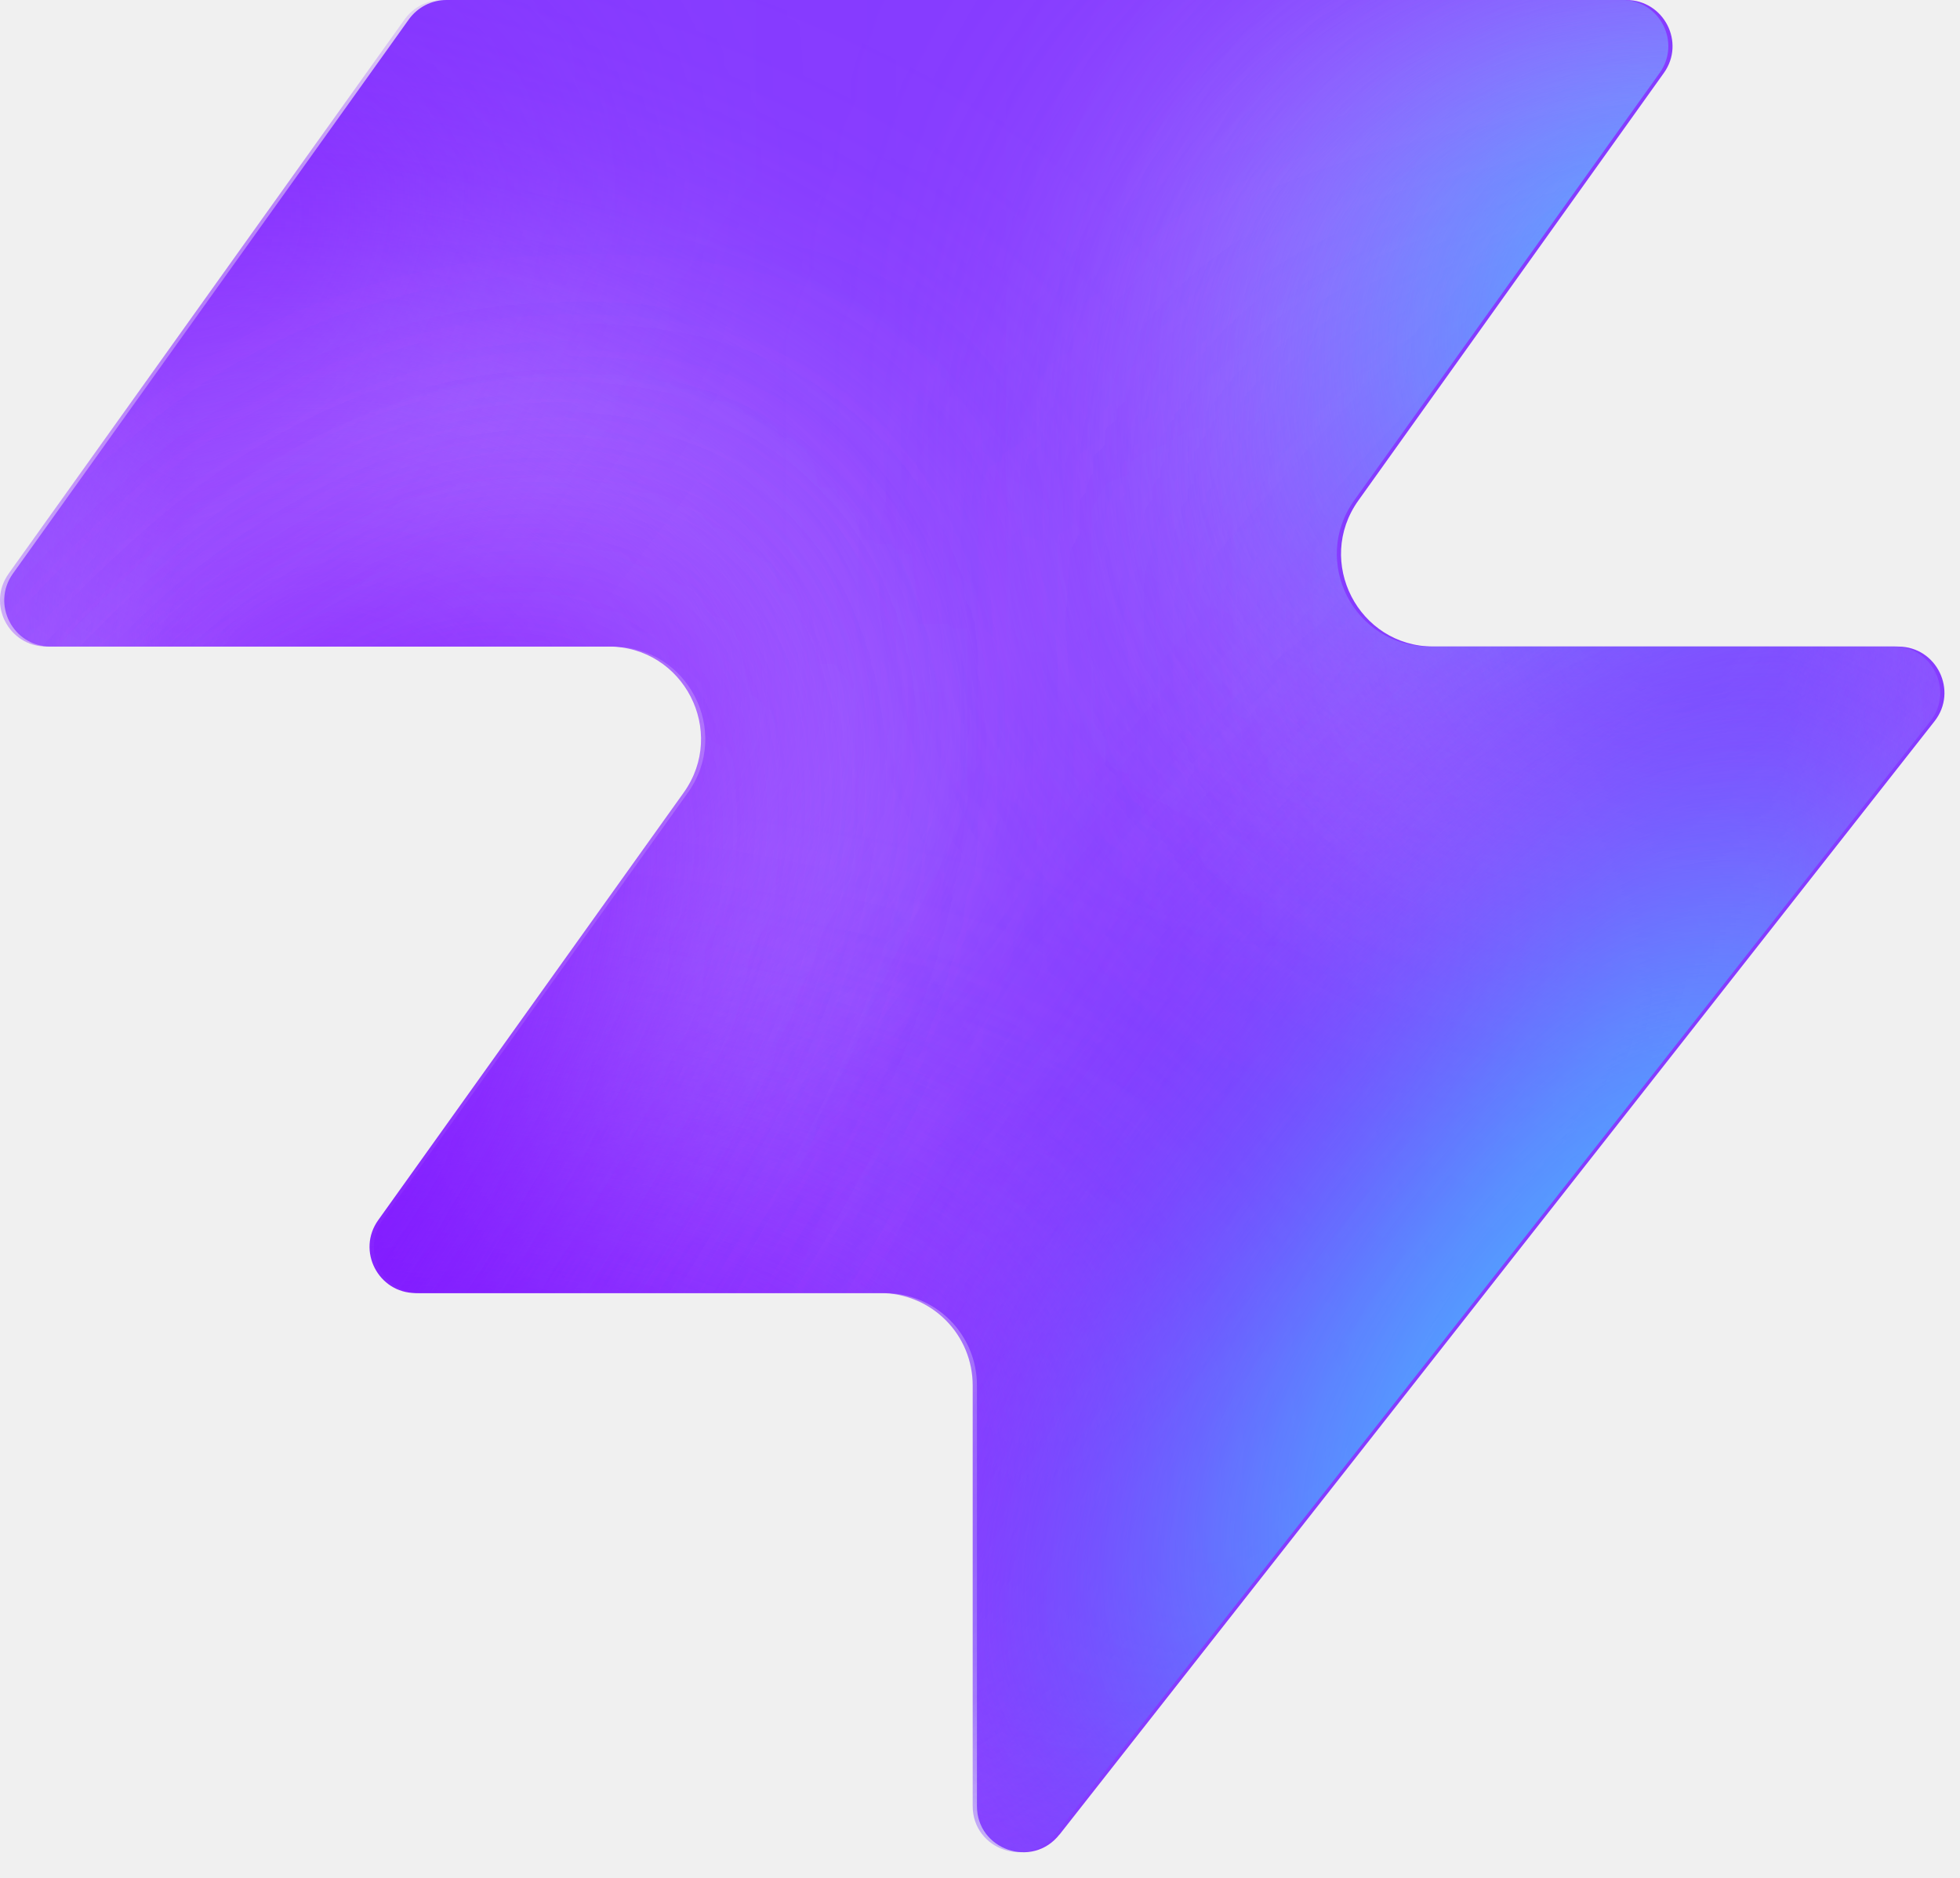
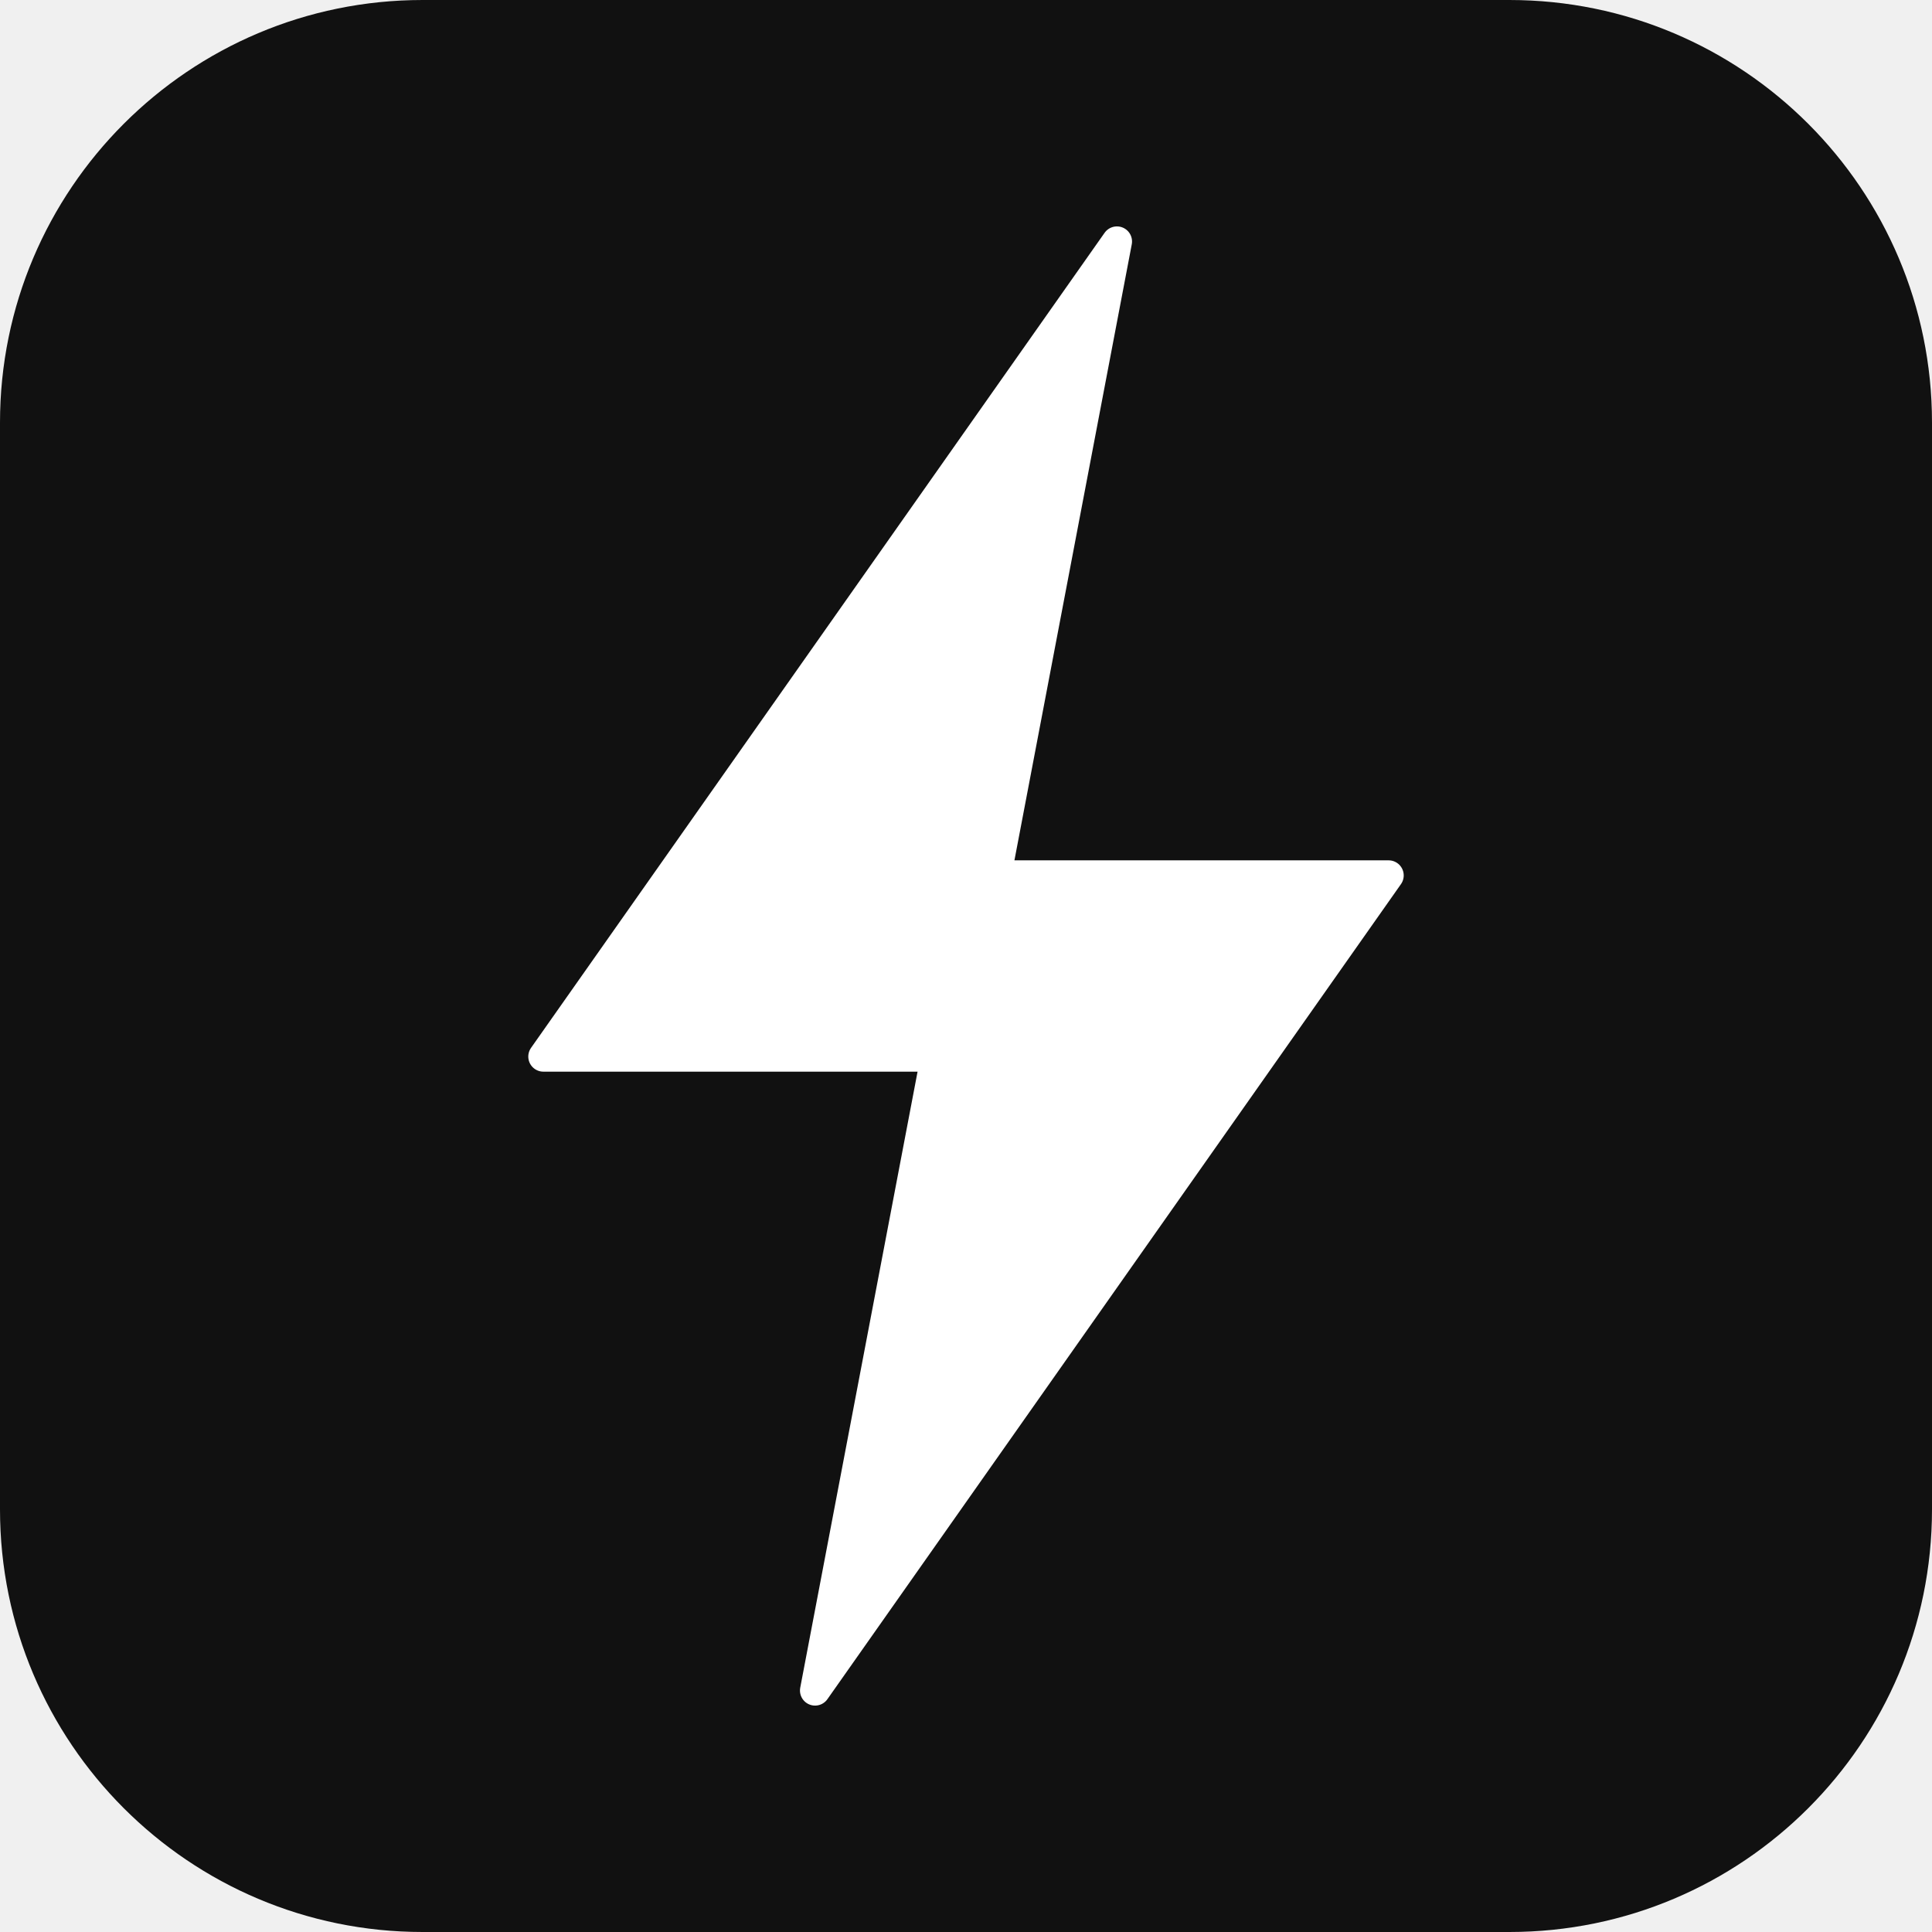
- <svg xmlns="http://www.w3.org/2000/svg" width="48" height="46" fill="none" viewBox="0 0 48 46">
-   <path fill="#863bff" d="M25.946 44.938c-.664.845-2.021.375-2.021-.698V33.937a2.26 2.26 0 0 0-2.262-2.262H10.287c-.92 0-1.456-1.04-.92-1.788l7.48-10.471c1.07-1.497 0-3.578-1.842-3.578H1.237c-.92 0-1.456-1.04-.92-1.788L10.013.474c.214-.297.556-.474.92-.474h28.894c.92 0 1.456 1.04.92 1.788l-7.48 10.471c-1.07 1.498 0 3.579 1.842 3.579h11.377c.943 0 1.473 1.088.89 1.83L25.947 44.94z" style="fill:#863bff;fill:color(display-p3 .525 .23 1);fill-opacity:1" />
-   <mask id="a" width="48" height="46" x="0" y="0" maskUnits="userSpaceOnUse" style="mask-type:alpha">
-     <path fill="#000" d="M25.842 44.938c-.664.844-2.021.375-2.021-.698V33.937a2.26 2.26 0 0 0-2.262-2.262H10.183c-.92 0-1.456-1.04-.92-1.788l7.48-10.471c1.07-1.498 0-3.579-1.842-3.579H1.133c-.92 0-1.456-1.04-.92-1.787L9.91.473c.214-.297.556-.474.92-.474h28.894c.92 0 1.456 1.04.92 1.788l-7.48 10.471c-1.07 1.498 0 3.578 1.842 3.578h11.377c.943 0 1.473 1.088.89 1.832L25.843 44.94z" style="fill:#000;fill-opacity:1" />
-   </mask>
-   <g mask="url(#a)">
-     <g filter="url(#b)">
-       <ellipse cx="5.508" cy="14.704" fill="#ede6ff" rx="5.508" ry="14.704" style="fill:#ede6ff;fill:color(display-p3 .927 .903 1);fill-opacity:1" transform="matrix(.00324 1 1 -.00324 -4.47 31.516)" />
-     </g>
-     <g filter="url(#c)">
-       <ellipse cx="10.399" cy="29.851" fill="#ede6ff" rx="10.399" ry="29.851" style="fill:#ede6ff;fill:color(display-p3 .927 .903 1);fill-opacity:1" transform="matrix(.00324 1 1 -.00324 -39.328 7.883)" />
-     </g>
-     <g filter="url(#d)">
-       <ellipse cx="5.508" cy="30.487" fill="#7e14ff" rx="5.508" ry="30.487" style="fill:#7e14ff;fill:color(display-p3 .492 .077 1);fill-opacity:1" transform="rotate(89.814 -25.913 -14.639)scale(1 -1)" />
-     </g>
-     <g filter="url(#e)">
-       <ellipse cx="5.508" cy="30.599" fill="#7e14ff" rx="5.508" ry="30.599" style="fill:#7e14ff;fill:color(display-p3 .492 .077 1);fill-opacity:1" transform="rotate(89.814 -32.644 -3.334)scale(1 -1)" />
-     </g>
-     <g filter="url(#f)">
-       <ellipse cx="5.508" cy="30.599" fill="#7e14ff" rx="5.508" ry="30.599" style="fill:#7e14ff;fill:color(display-p3 .492 .077 1);fill-opacity:1" transform="matrix(.00324 1 1 -.00324 -34.34 30.47)" />
-     </g>
-     <g filter="url(#g)">
-       <ellipse cx="14.072" cy="22.078" fill="#ede6ff" rx="14.072" ry="22.078" style="fill:#ede6ff;fill:color(display-p3 .927 .903 1);fill-opacity:1" transform="rotate(93.35 24.506 48.493)scale(-1 1)" />
-     </g>
-     <g filter="url(#h)">
-       <ellipse cx="3.47" cy="21.501" fill="#7e14ff" rx="3.47" ry="21.501" style="fill:#7e14ff;fill:color(display-p3 .492 .077 1);fill-opacity:1" transform="rotate(89.009 28.708 47.59)scale(-1 1)" />
-     </g>
-     <g filter="url(#i)">
-       <ellipse cx="3.47" cy="21.501" fill="#7e14ff" rx="3.47" ry="21.501" style="fill:#7e14ff;fill:color(display-p3 .492 .077 1);fill-opacity:1" transform="rotate(89.009 28.708 47.59)scale(-1 1)" />
-     </g>
-     <g filter="url(#j)">
-       <ellipse cx=".387" cy="8.972" fill="#7e14ff" rx="4.407" ry="29.108" style="fill:#7e14ff;fill:color(display-p3 .492 .077 1);fill-opacity:1" transform="rotate(39.51 .387 8.972)" />
-     </g>
-     <g filter="url(#k)">
-       <ellipse cx="47.523" cy="-6.092" fill="#7e14ff" rx="4.407" ry="29.108" style="fill:#7e14ff;fill:color(display-p3 .492 .077 1);fill-opacity:1" transform="rotate(37.892 47.523 -6.092)" />
-     </g>
-     <g filter="url(#l)">
-       <ellipse cx="41.412" cy="6.333" fill="#47bfff" rx="5.971" ry="9.665" style="fill:#47bfff;fill:color(display-p3 .28 .748 1);fill-opacity:1" transform="rotate(37.892 41.412 6.333)" />
-     </g>
-     <g filter="url(#m)">
-       <ellipse cx="-1.879" cy="38.332" fill="#7e14ff" rx="4.407" ry="29.108" style="fill:#7e14ff;fill:color(display-p3 .492 .077 1);fill-opacity:1" transform="rotate(37.892 -1.88 38.332)" />
-     </g>
-     <g filter="url(#n)">
-       <ellipse cx="-1.879" cy="38.332" fill="#7e14ff" rx="4.407" ry="29.108" style="fill:#7e14ff;fill:color(display-p3 .492 .077 1);fill-opacity:1" transform="rotate(37.892 -1.88 38.332)" />
-     </g>
-     <g filter="url(#o)">
-       <ellipse cx="35.651" cy="29.907" fill="#7e14ff" rx="4.407" ry="29.108" style="fill:#7e14ff;fill:color(display-p3 .492 .077 1);fill-opacity:1" transform="rotate(37.892 35.651 29.907)" />
-     </g>
-     <g filter="url(#p)">
-       <ellipse cx="38.418" cy="32.4" fill="#47bfff" rx="5.971" ry="15.297" style="fill:#47bfff;fill:color(display-p3 .28 .748 1);fill-opacity:1" transform="rotate(37.892 38.418 32.4)" />
-     </g>
-   </g>
-   <defs>
-     <filter id="b" width="60.045" height="41.654" x="-19.77" y="16.149" color-interpolation-filters="sRGB" filterUnits="userSpaceOnUse">
-       <feFlood flood-opacity="0" result="BackgroundImageFix" />
-       <feBlend in="SourceGraphic" in2="BackgroundImageFix" result="shape" />
-       <feGaussianBlur result="effect1_foregroundBlur_2002_17158" stdDeviation="7.659" />
-     </filter>
-     <filter id="c" width="90.34" height="51.437" x="-54.613" y="-7.533" color-interpolation-filters="sRGB" filterUnits="userSpaceOnUse">
-       <feFlood flood-opacity="0" result="BackgroundImageFix" />
-       <feBlend in="SourceGraphic" in2="BackgroundImageFix" result="shape" />
-       <feGaussianBlur result="effect1_foregroundBlur_2002_17158" stdDeviation="7.659" />
-     </filter>
-     <filter id="d" width="79.355" height="29.4" x="-49.64" y="2.03" color-interpolation-filters="sRGB" filterUnits="userSpaceOnUse">
-       <feFlood flood-opacity="0" result="BackgroundImageFix" />
-       <feBlend in="SourceGraphic" in2="BackgroundImageFix" result="shape" />
-       <feGaussianBlur result="effect1_foregroundBlur_2002_17158" stdDeviation="4.596" />
-     </filter>
-     <filter id="e" width="79.579" height="29.4" x="-45.045" y="20.029" color-interpolation-filters="sRGB" filterUnits="userSpaceOnUse">
-       <feFlood flood-opacity="0" result="BackgroundImageFix" />
-       <feBlend in="SourceGraphic" in2="BackgroundImageFix" result="shape" />
-       <feGaussianBlur result="effect1_foregroundBlur_2002_17158" stdDeviation="4.596" />
-     </filter>
-     <filter id="f" width="79.579" height="29.4" x="-43.513" y="21.178" color-interpolation-filters="sRGB" filterUnits="userSpaceOnUse">
-       <feFlood flood-opacity="0" result="BackgroundImageFix" />
-       <feBlend in="SourceGraphic" in2="BackgroundImageFix" result="shape" />
-       <feGaussianBlur result="effect1_foregroundBlur_2002_17158" stdDeviation="4.596" />
-     </filter>
-     <filter id="g" width="74.749" height="58.852" x="15.756" y="-17.901" color-interpolation-filters="sRGB" filterUnits="userSpaceOnUse">
-       <feFlood flood-opacity="0" result="BackgroundImageFix" />
-       <feBlend in="SourceGraphic" in2="BackgroundImageFix" result="shape" />
-       <feGaussianBlur result="effect1_foregroundBlur_2002_17158" stdDeviation="7.659" />
-     </filter>
-     <filter id="h" width="61.377" height="25.362" x="23.548" y="2.284" color-interpolation-filters="sRGB" filterUnits="userSpaceOnUse">
-       <feFlood flood-opacity="0" result="BackgroundImageFix" />
-       <feBlend in="SourceGraphic" in2="BackgroundImageFix" result="shape" />
-       <feGaussianBlur result="effect1_foregroundBlur_2002_17158" stdDeviation="4.596" />
-     </filter>
-     <filter id="i" width="61.377" height="25.362" x="23.548" y="2.284" color-interpolation-filters="sRGB" filterUnits="userSpaceOnUse">
-       <feFlood flood-opacity="0" result="BackgroundImageFix" />
-       <feBlend in="SourceGraphic" in2="BackgroundImageFix" result="shape" />
-       <feGaussianBlur result="effect1_foregroundBlur_2002_17158" stdDeviation="4.596" />
-     </filter>
-     <filter id="j" width="56.045" height="63.649" x="-27.636" y="-22.853" color-interpolation-filters="sRGB" filterUnits="userSpaceOnUse">
-       <feFlood flood-opacity="0" result="BackgroundImageFix" />
-       <feBlend in="SourceGraphic" in2="BackgroundImageFix" result="shape" />
-       <feGaussianBlur result="effect1_foregroundBlur_2002_17158" stdDeviation="4.596" />
-     </filter>
-     <filter id="k" width="54.814" height="64.646" x="20.116" y="-38.415" color-interpolation-filters="sRGB" filterUnits="userSpaceOnUse">
-       <feFlood flood-opacity="0" result="BackgroundImageFix" />
-       <feBlend in="SourceGraphic" in2="BackgroundImageFix" result="shape" />
-       <feGaussianBlur result="effect1_foregroundBlur_2002_17158" stdDeviation="4.596" />
-     </filter>
-     <filter id="l" width="33.541" height="35.313" x="24.641" y="-11.323" color-interpolation-filters="sRGB" filterUnits="userSpaceOnUse">
-       <feFlood flood-opacity="0" result="BackgroundImageFix" />
-       <feBlend in="SourceGraphic" in2="BackgroundImageFix" result="shape" />
-       <feGaussianBlur result="effect1_foregroundBlur_2002_17158" stdDeviation="4.596" />
-     </filter>
-     <filter id="m" width="54.814" height="64.646" x="-29.286" y="6.009" color-interpolation-filters="sRGB" filterUnits="userSpaceOnUse">
-       <feFlood flood-opacity="0" result="BackgroundImageFix" />
-       <feBlend in="SourceGraphic" in2="BackgroundImageFix" result="shape" />
-       <feGaussianBlur result="effect1_foregroundBlur_2002_17158" stdDeviation="4.596" />
-     </filter>
-     <filter id="n" width="54.814" height="64.646" x="-29.286" y="6.009" color-interpolation-filters="sRGB" filterUnits="userSpaceOnUse">
-       <feFlood flood-opacity="0" result="BackgroundImageFix" />
-       <feBlend in="SourceGraphic" in2="BackgroundImageFix" result="shape" />
-       <feGaussianBlur result="effect1_foregroundBlur_2002_17158" stdDeviation="4.596" />
-     </filter>
-     <filter id="o" width="54.814" height="64.646" x="8.244" y="-2.416" color-interpolation-filters="sRGB" filterUnits="userSpaceOnUse">
-       <feFlood flood-opacity="0" result="BackgroundImageFix" />
-       <feBlend in="SourceGraphic" in2="BackgroundImageFix" result="shape" />
-       <feGaussianBlur result="effect1_foregroundBlur_2002_17158" stdDeviation="4.596" />
-     </filter>
-     <filter id="p" width="39.409" height="43.623" x="18.713" y="10.588" color-interpolation-filters="sRGB" filterUnits="userSpaceOnUse">
-       <feFlood flood-opacity="0" result="BackgroundImageFix" />
-       <feBlend in="SourceGraphic" in2="BackgroundImageFix" result="shape" />
-       <feGaussianBlur result="effect1_foregroundBlur_2002_17158" stdDeviation="4.596" />
-     </filter>
-   </defs>
+ <svg xmlns="http://www.w3.org/2000/svg" viewBox="0 0 32 32" width="32" height="32">
+   <rect width="32" height="32" rx="7" fill="#111111" />
+   <path d="M18.5 4 L9 17.5 H15.5 L13.5 28 L23 14.5 H16.5 Z" fill="white" stroke="white" stroke-width="0.5" stroke-linejoin="round" stroke-linecap="round" />
</svg>
